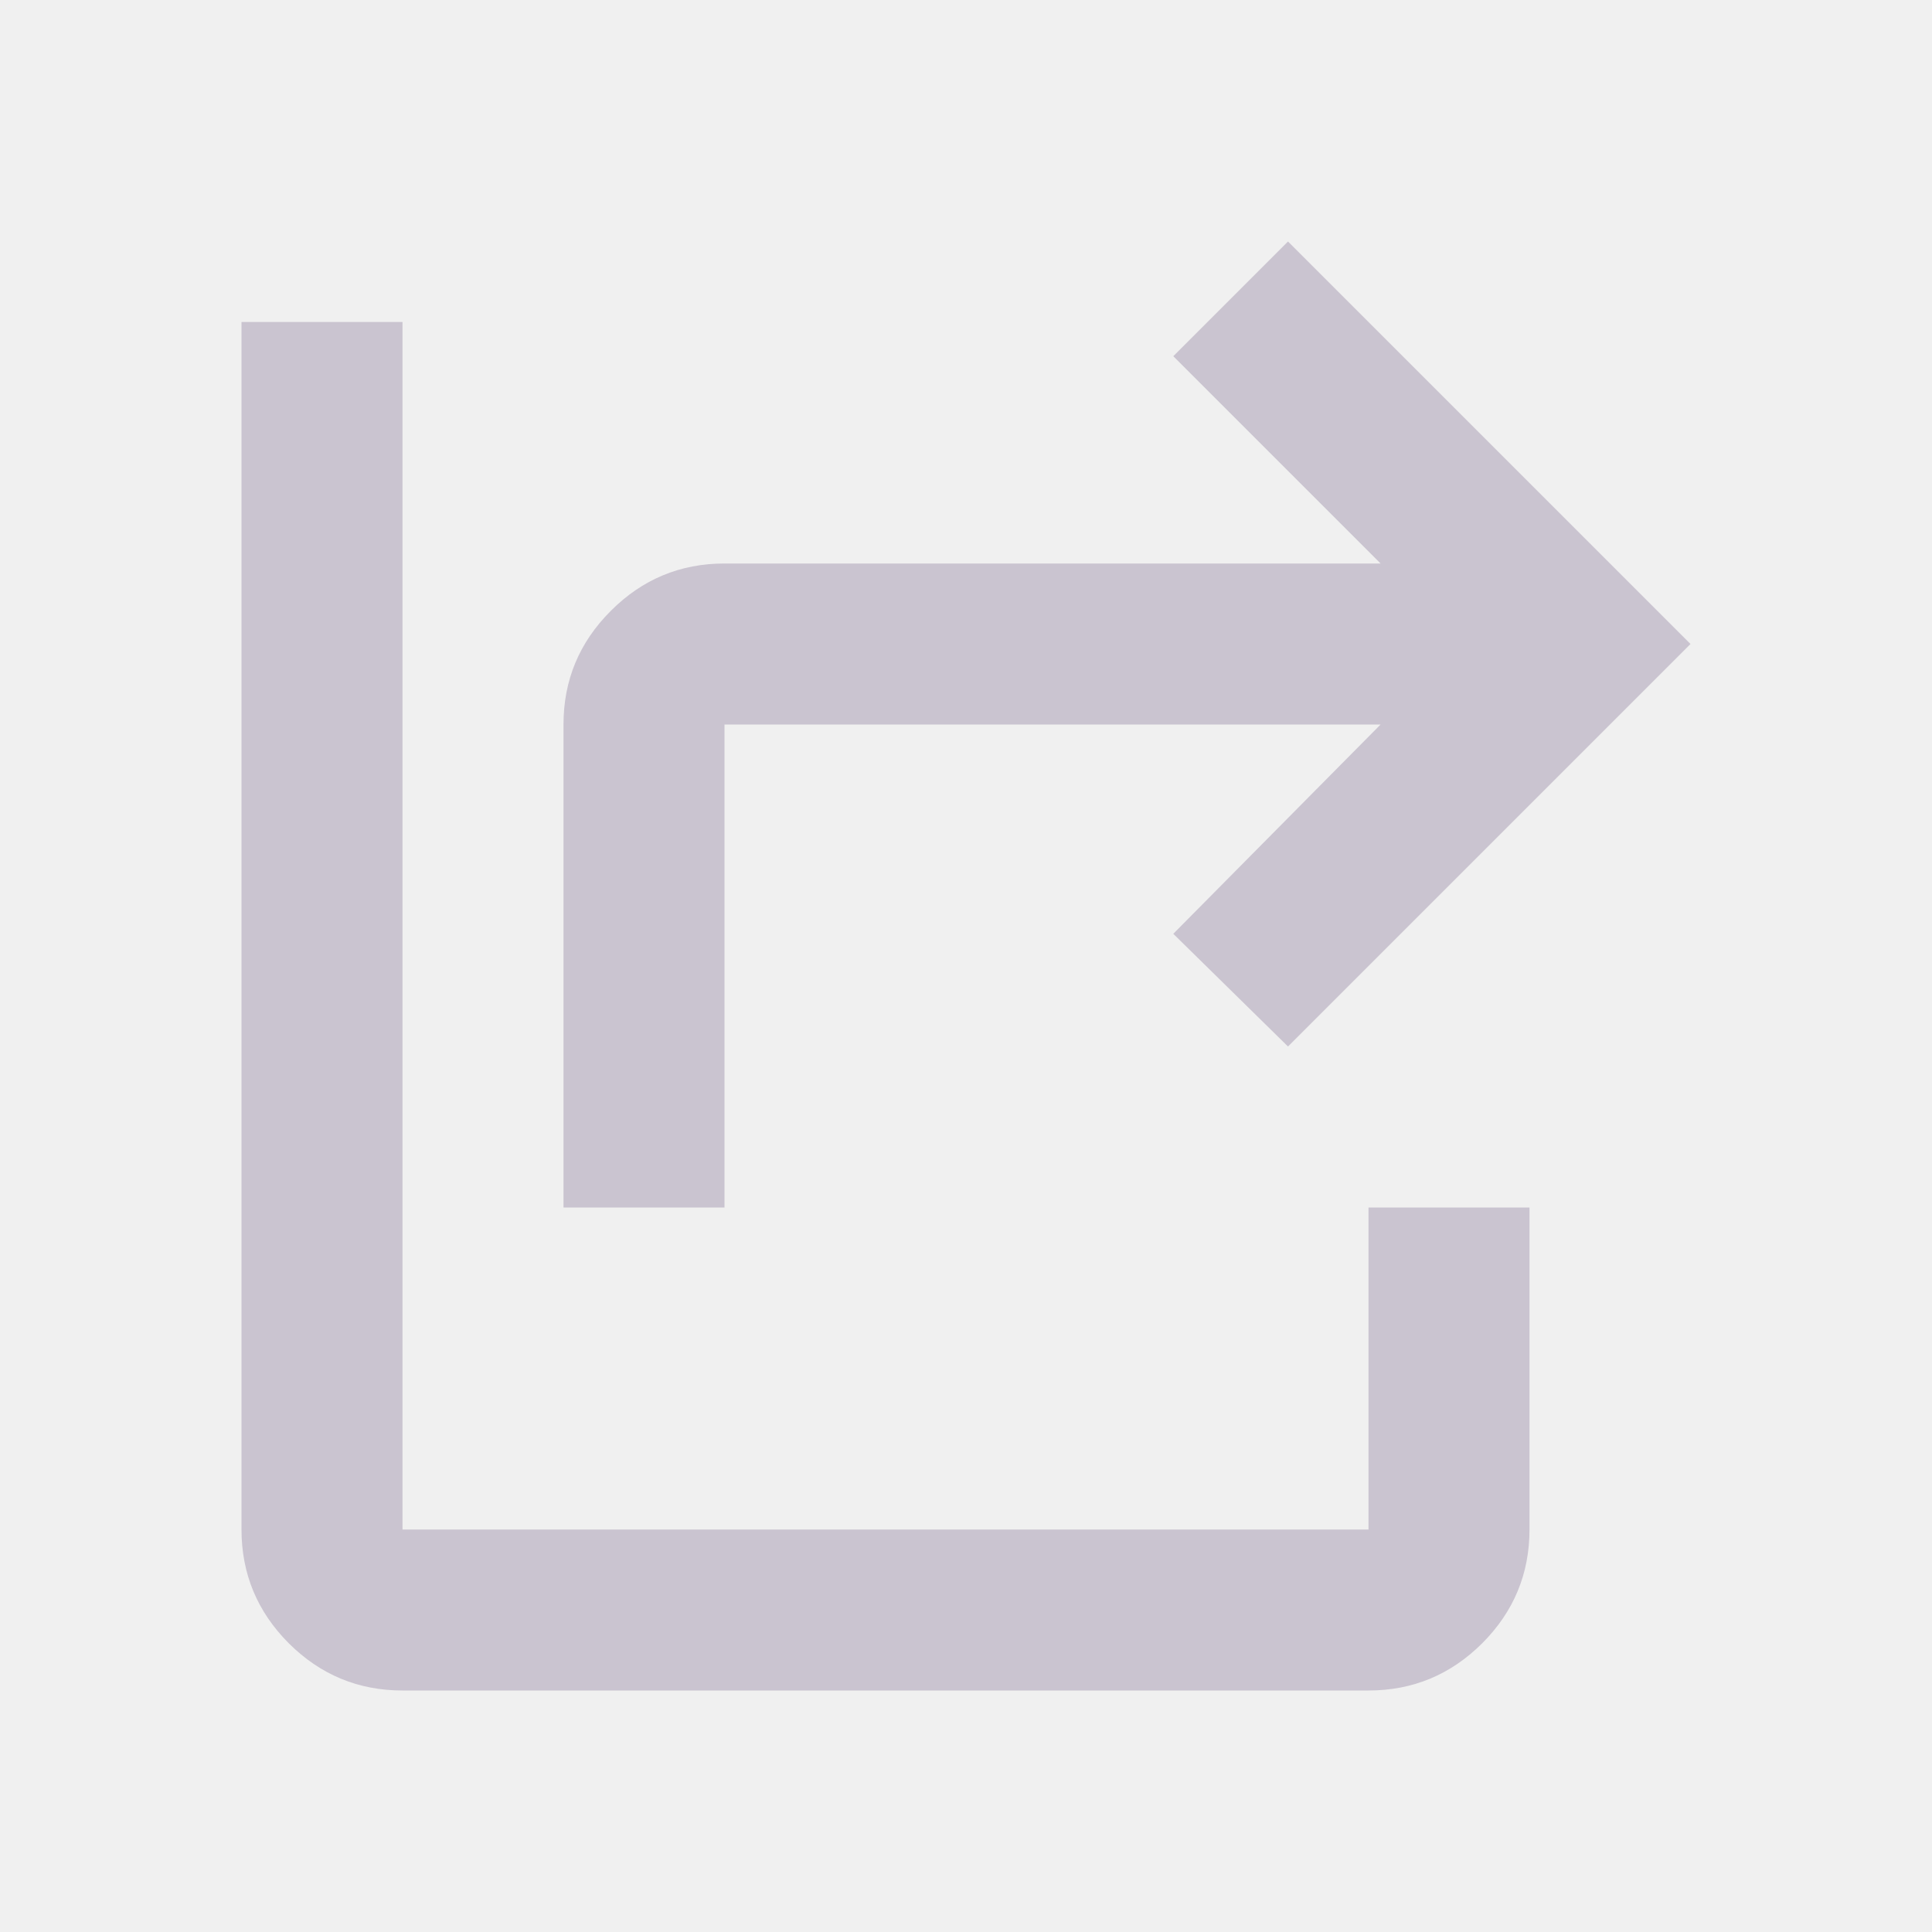
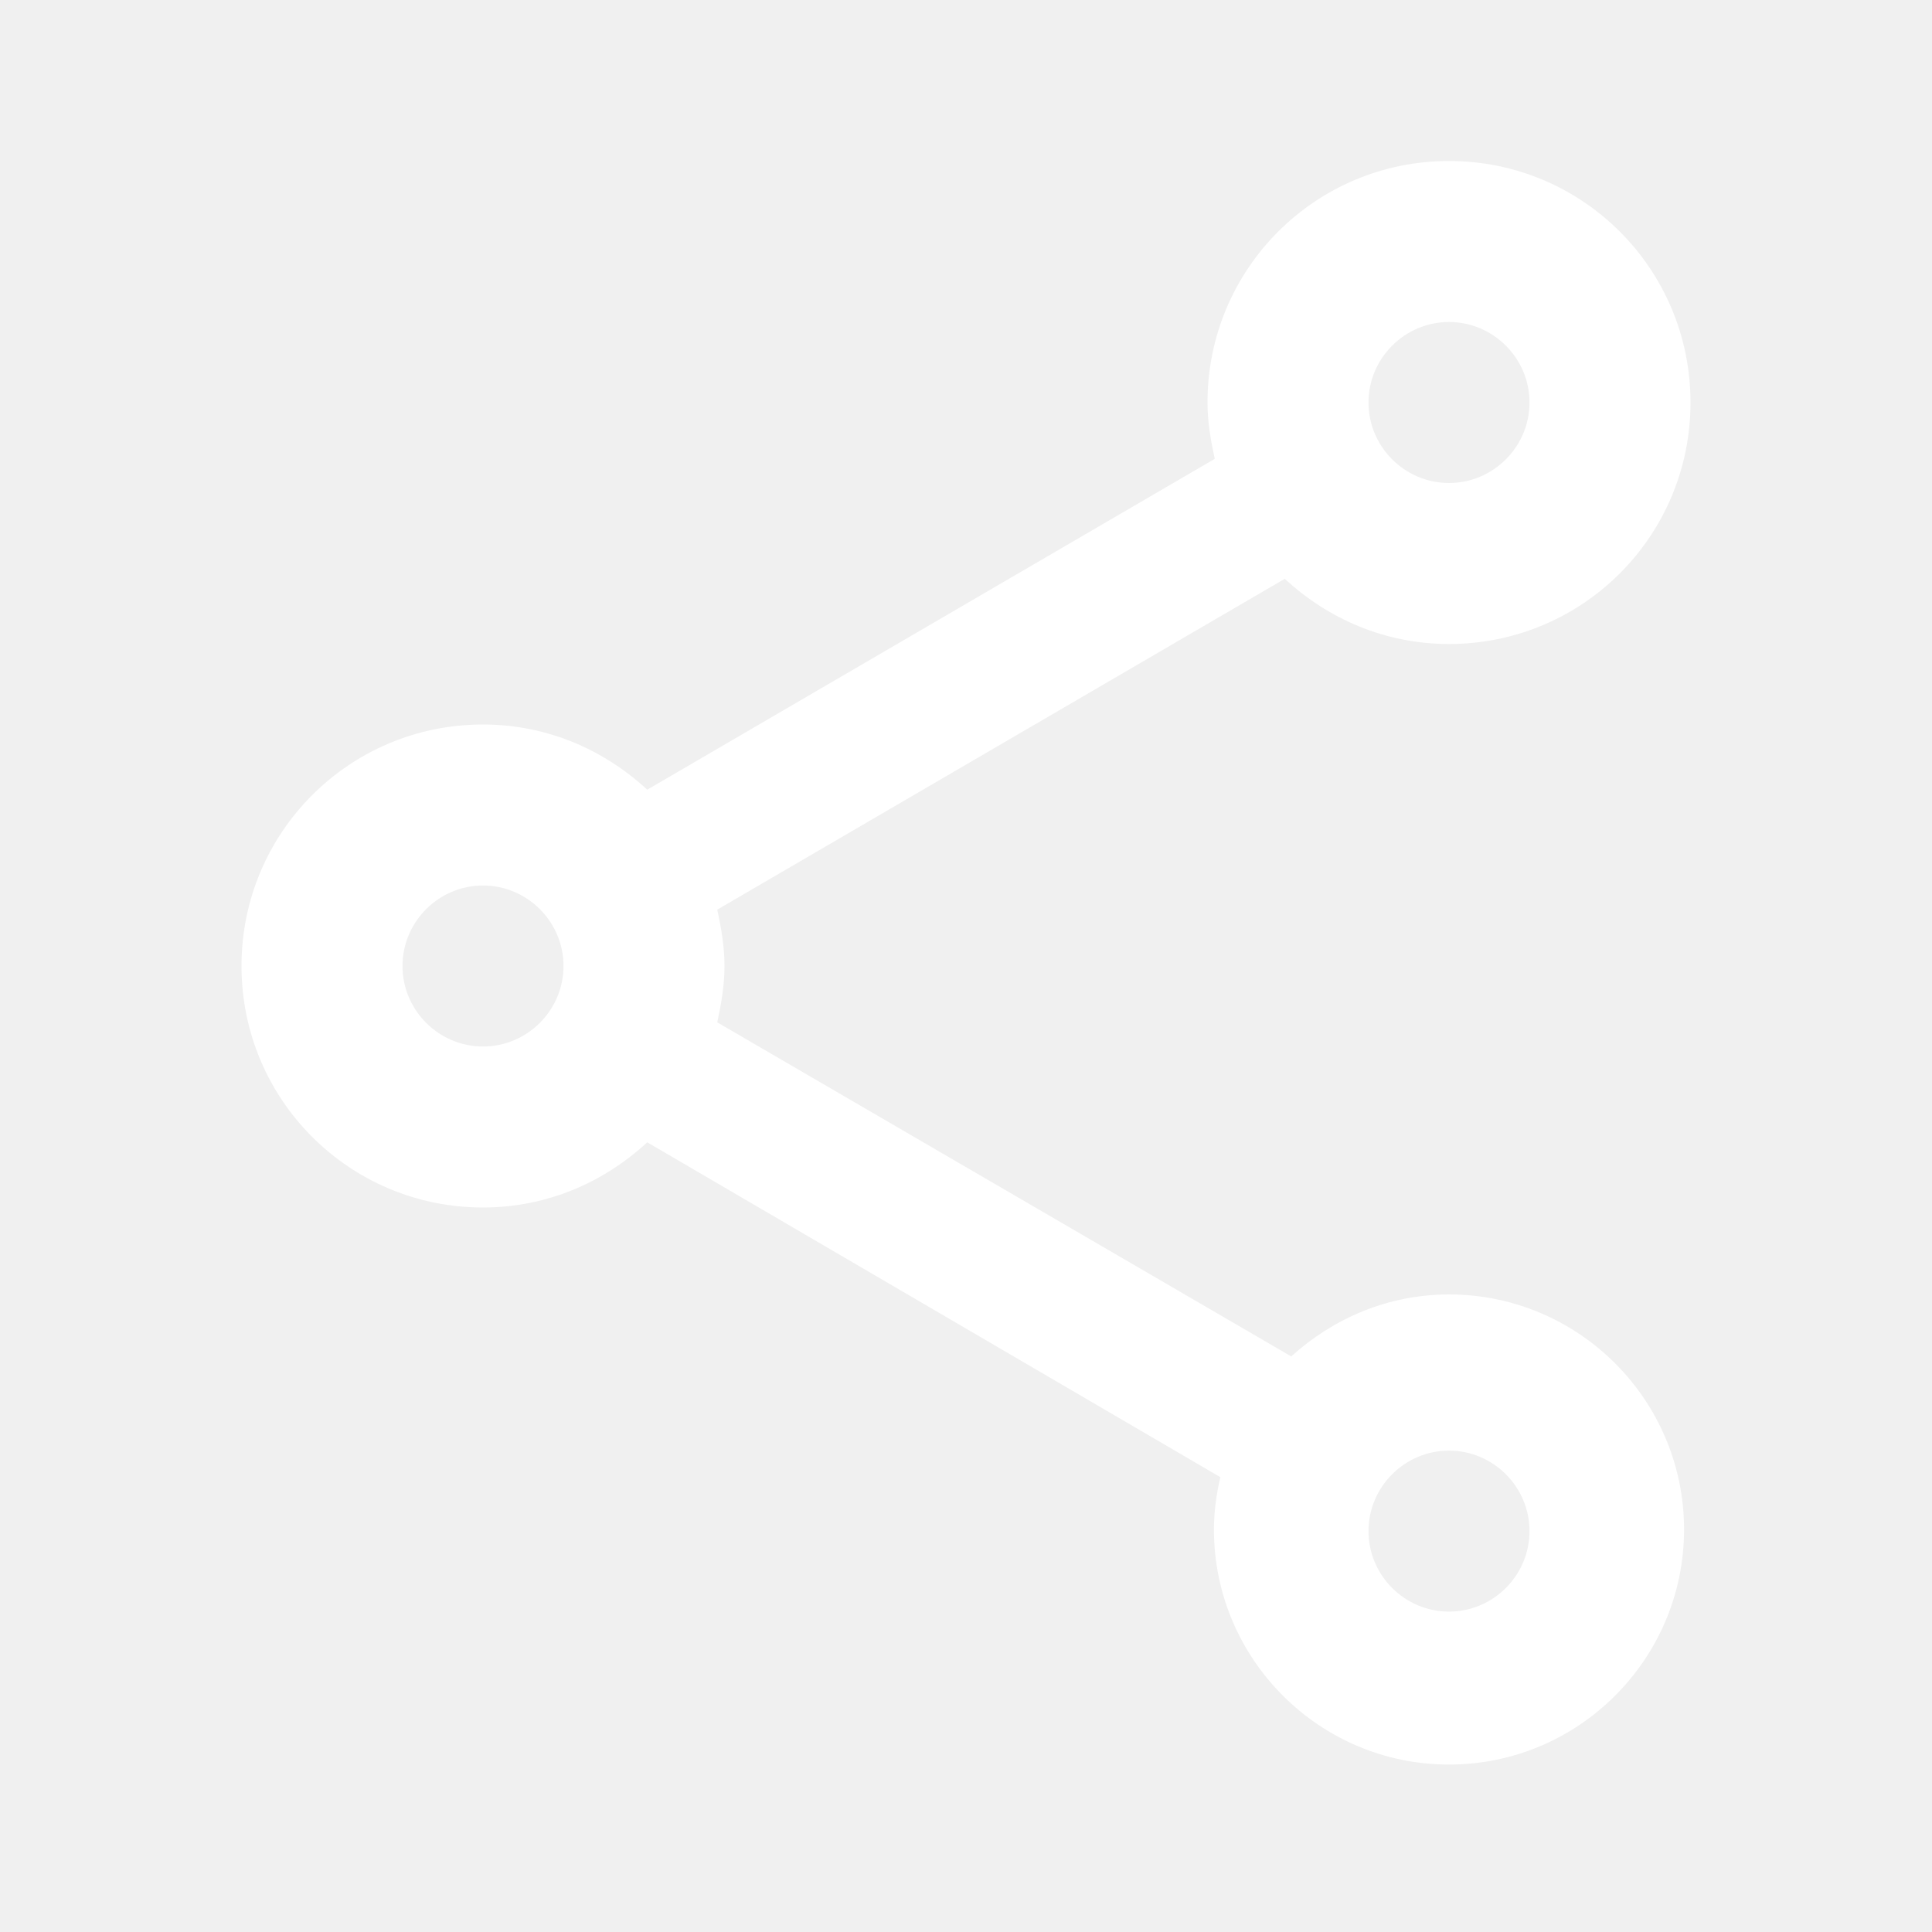
<svg xmlns="http://www.w3.org/2000/svg" width="24" height="24" viewBox="0 0 24 24" fill="none">
-   <path d="M7 15V9C7 8.45 7.196 7.979 7.588 7.588C7.979 7.196 8.45 7 9 7H17.15L14.575 4.425L16 3L21 8L16 13L14.575 11.6L17.15 9H9V15H7ZM5 21C4.45 21 3.979 20.804 3.587 20.413C3.196 20.021 3 19.55 3 19V4H5V19H17V15H19V19C19 19.55 18.804 20.021 18.413 20.413C18.021 20.804 17.55 21 17 21H5Z" fill="#CAC4D0" />
+   <g clip-path="url(#clip0_348_3289)">
+     <path d="M18 16.08C17.24 16.08 16.56 16.38 16.04 16.85L8.91 12.7C8.96 12.47 9 12.24 9 12C9 11.76 8.96 11.53 8.91 11.3L15.96 7.19C16.5 7.69 17.21 8 18 8C19.66 8 21 6.66 21 5C21 3.34 19.66 2 18 2C16.34 2 15 3.34 15 5C15 5.24 15.04 5.47 15.09 5.7L8.04 9.81C7.5 9.31 6.79 9 6 9C4.34 9 3 10.34 3 12C3 13.66 4.34 15 6 15C6.79 15 7.5 14.69 8.04 14.19L15.16 18.35C15.11 18.56 15.08 18.78 15.08 19C15.08 20.61 16.39 21.92 18 21.92C19.61 21.92 20.92 20.61 20.92 19C20.92 17.39 19.61 16.08 18 16.08ZM18 4C18.55 4 19 4.45 19 5C19 5.55 18.55 6 18 6C17.45 6 17 5.55 17 5C17 4.45 17.45 4 18 4ZM6 13C5.45 13 5 12.55 5 12C5 11.45 5.45 11 6 11C6.55 11 7 11.45 7 12C7 12.55 6.55 13 6 13ZM18 20.02C17.45 20.02 17 19.57 17 19.02C17 18.47 17.45 18.02 18 18.02C18.55 18.02 19 18.47 19 19.02C19 19.57 18.55 20.02 18 20.02Z" fill="white" />
+   </g>
+   <defs>
+     <clipPath id="clip0_348_3289">
+       <rect width="24" height="24" fill="white" />
+     </clipPath>
+   </defs>
</svg>
